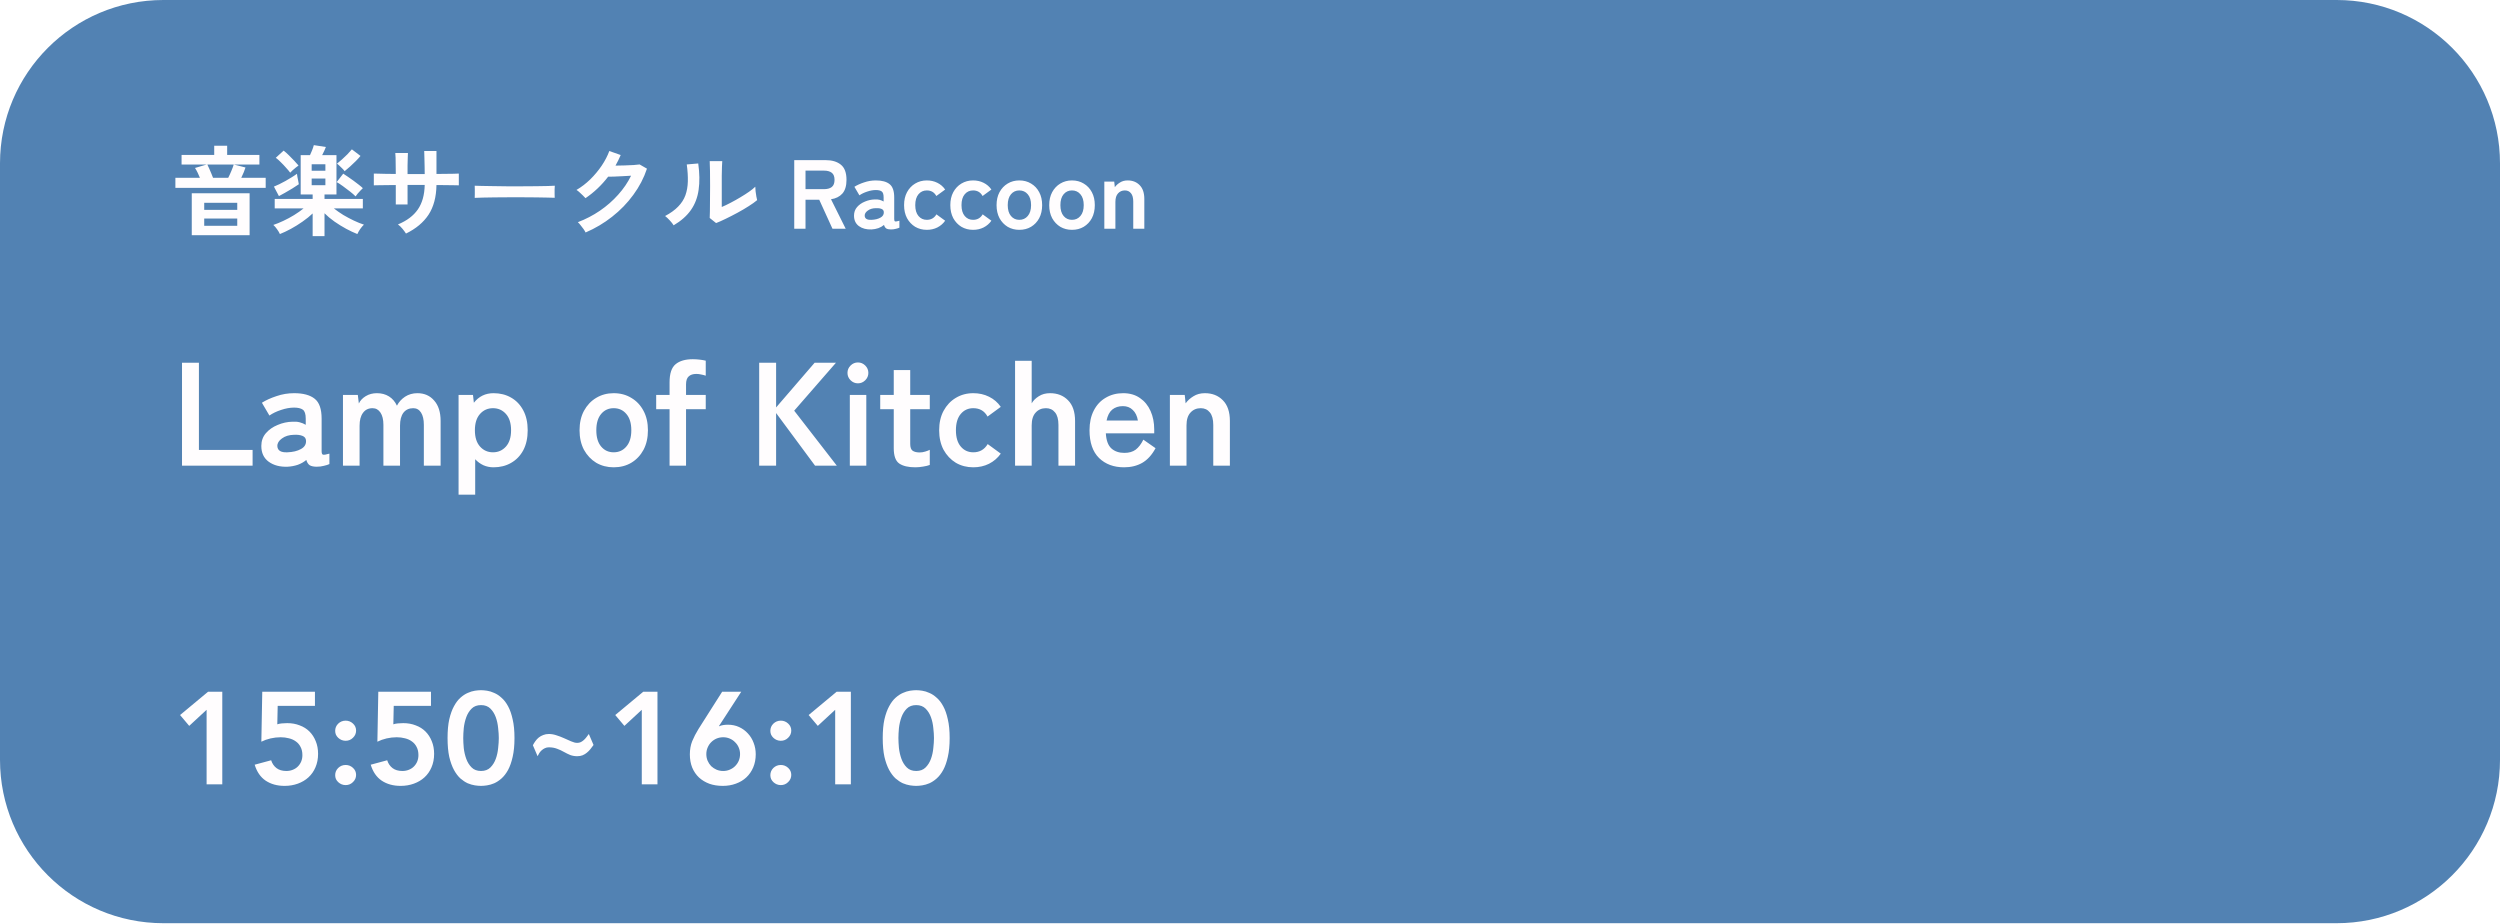
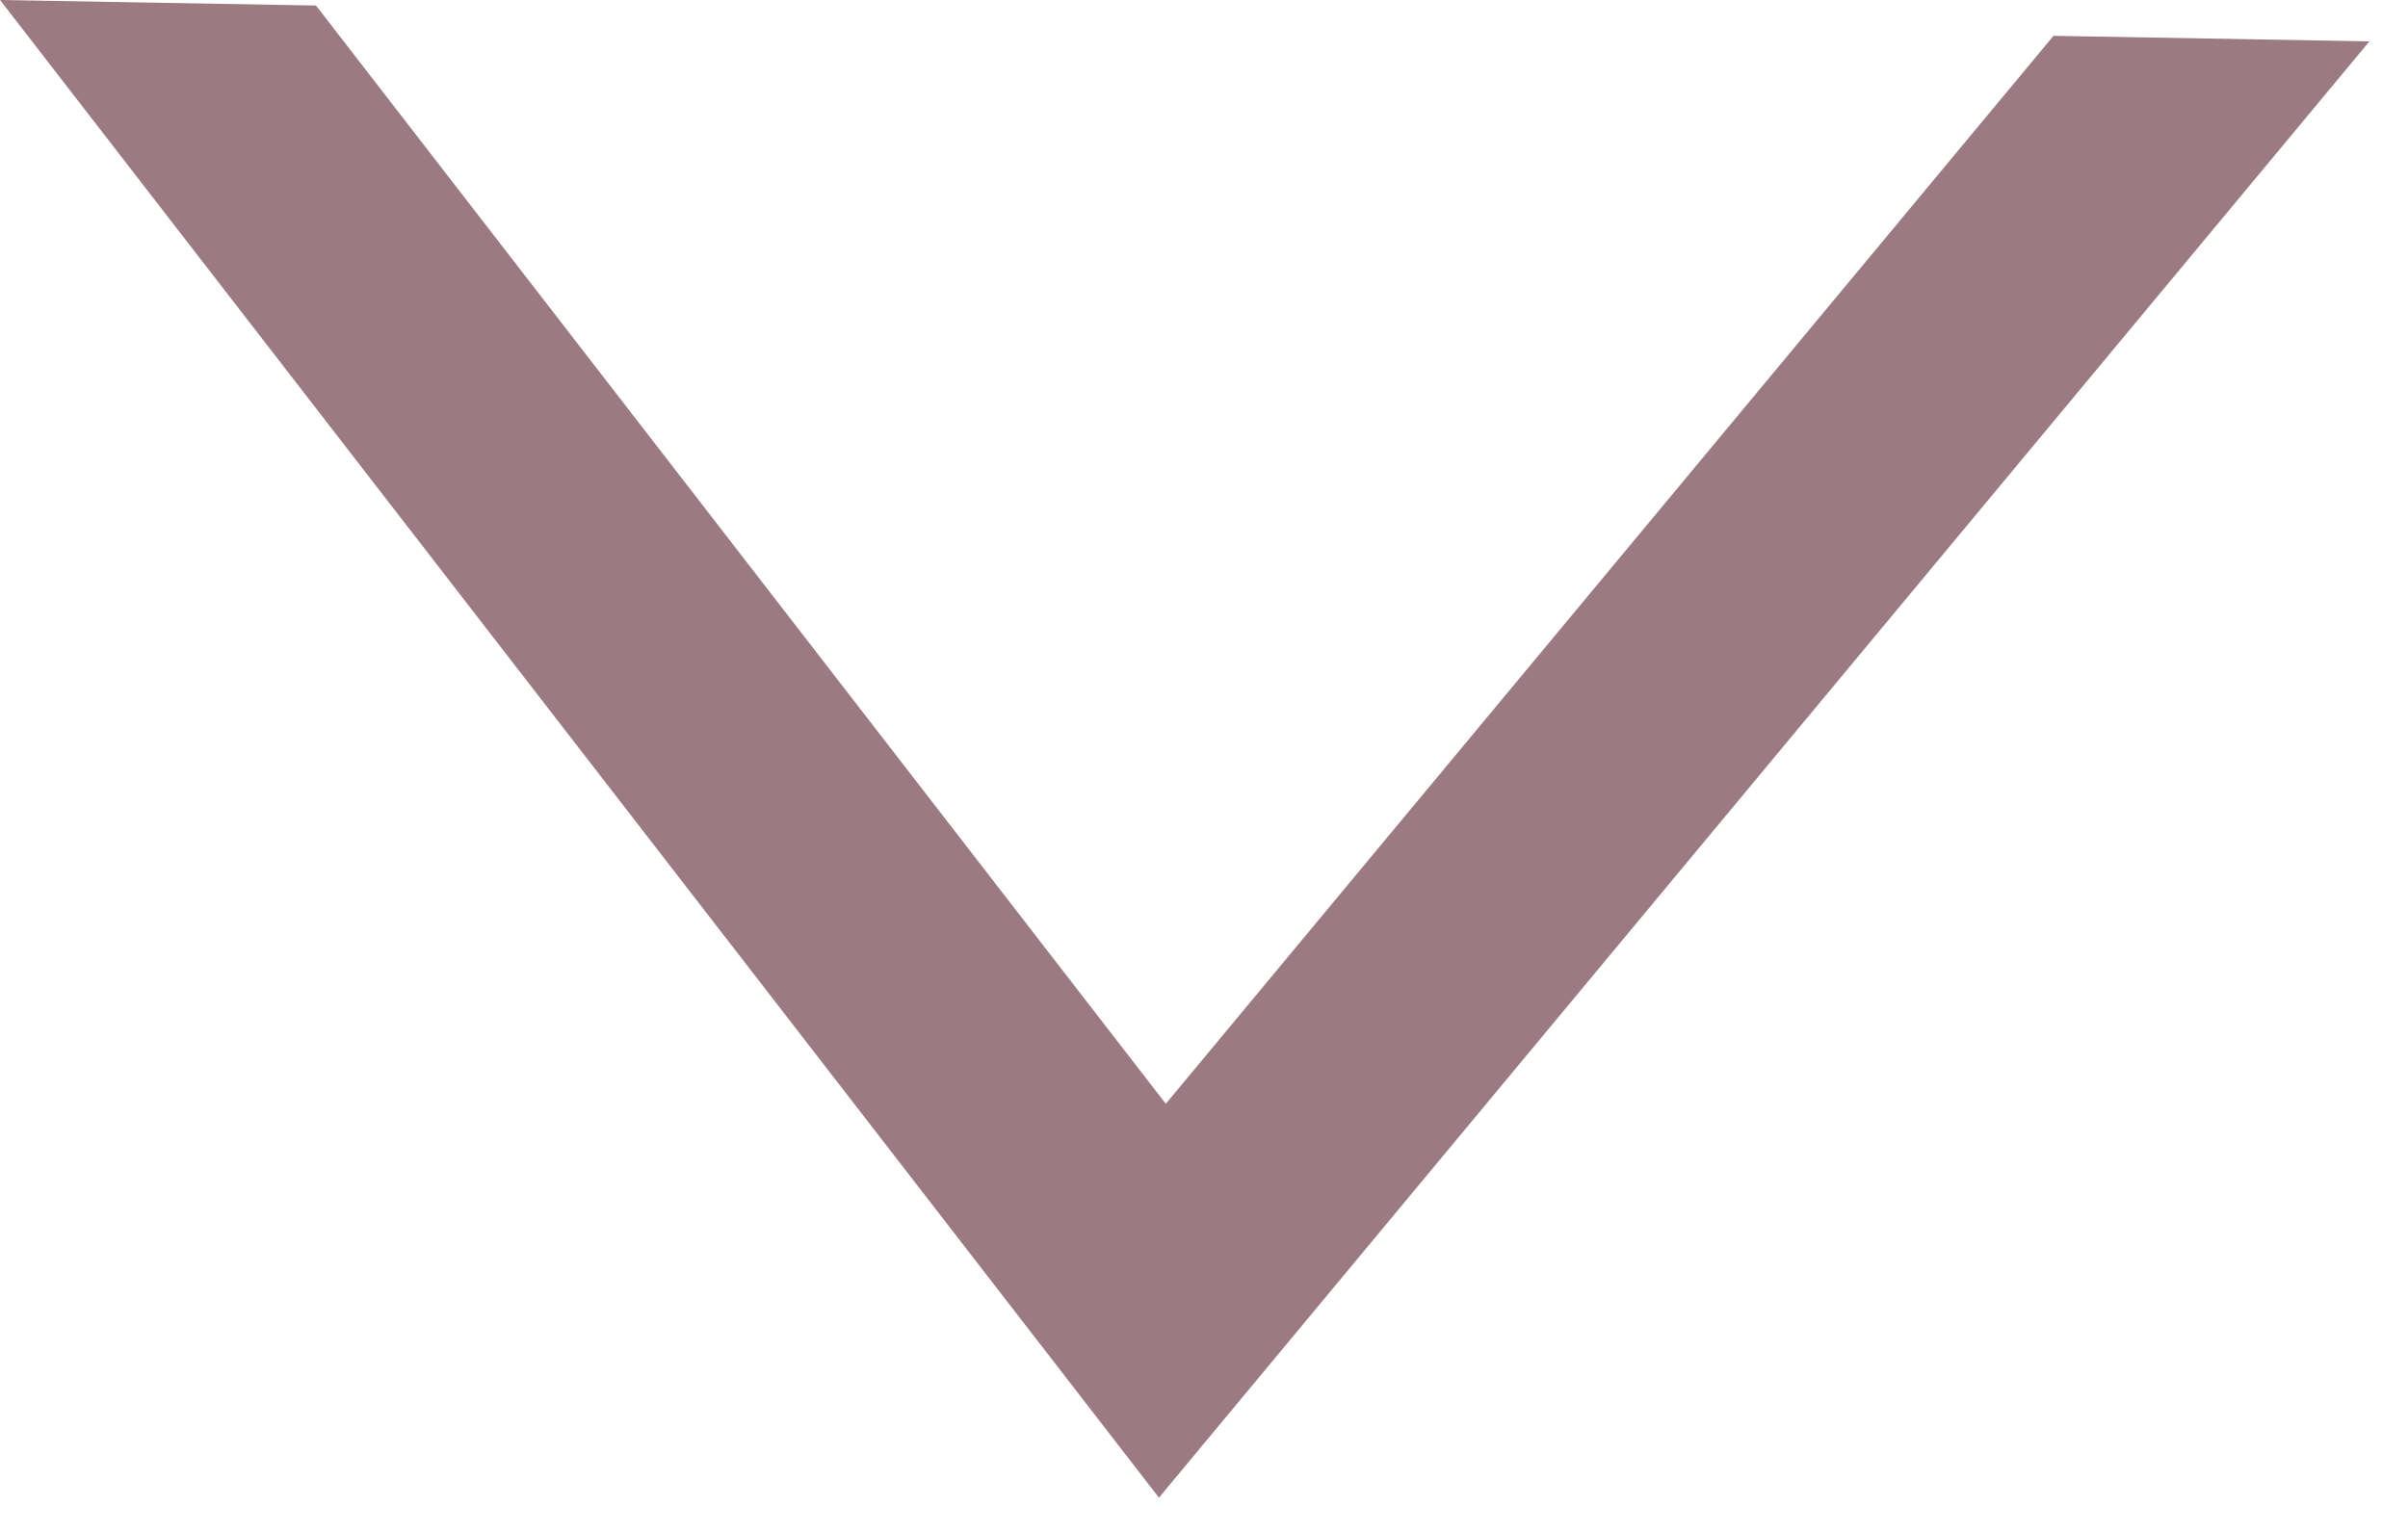
- <svg xmlns="http://www.w3.org/2000/svg" width="306" height="113" viewBox="0 0 306 113" fill="none">
-   <rect width="306" height="113" rx="20" fill="#5282B3" />
-   <path d="M23.472 28.792V23.656H30.552V28.792H23.472ZM21.468 22.996V21.76H24.468C24.388 21.56 24.296 21.352 24.192 21.136C24.088 20.92 23.98 20.728 23.868 20.56L25.284 20.14H22.224V18.964H26.22V17.836H27.804V18.964H31.752V20.14H28.632L30.048 20.5C30.008 20.644 29.94 20.832 29.844 21.064C29.748 21.296 29.644 21.528 29.532 21.76H32.52V22.996H21.468ZM26.076 21.76H27.936C28.064 21.512 28.192 21.232 28.32 20.92C28.456 20.6 28.552 20.34 28.608 20.14H25.38C25.452 20.268 25.528 20.432 25.608 20.632C25.696 20.824 25.78 21.02 25.86 21.22C25.948 21.42 26.02 21.6 26.076 21.76ZM24.996 27.64H29.04V26.752H24.996V27.64ZM24.996 25.684H29.04V24.82H24.996V25.684ZM38.268 28.9V26.128C37.916 26.464 37.504 26.796 37.032 27.124C36.568 27.452 36.092 27.748 35.604 28.012C35.116 28.276 34.668 28.488 34.26 28.648C34.18 28.464 34.064 28.268 33.912 28.06C33.768 27.852 33.616 27.676 33.456 27.532C33.824 27.412 34.228 27.248 34.668 27.04C35.116 26.832 35.556 26.596 35.988 26.332C36.428 26.06 36.82 25.784 37.164 25.504H33.624V24.352H38.268V23.8H36.804V18.988H37.944C38.016 18.852 38.096 18.668 38.184 18.436C38.28 18.204 38.356 17.98 38.412 17.764L39.888 17.992C39.864 18.072 39.804 18.216 39.708 18.424C39.612 18.624 39.52 18.812 39.432 18.988H41.184V23.8H39.72V24.352H44.412V25.504H40.86C41.204 25.776 41.588 26.044 42.012 26.308C42.444 26.564 42.88 26.796 43.32 27.004C43.76 27.212 44.168 27.376 44.544 27.496C44.392 27.64 44.24 27.82 44.088 28.036C43.936 28.26 43.82 28.464 43.74 28.648C43.332 28.488 42.88 28.276 42.384 28.012C41.896 27.748 41.416 27.452 40.944 27.124C40.48 26.796 40.072 26.456 39.72 26.104V28.9H38.268ZM43.524 24.04C43.356 23.864 43.128 23.664 42.84 23.44C42.552 23.208 42.26 22.988 41.964 22.78C41.668 22.564 41.416 22.4 41.208 22.288L42.012 21.256C42.18 21.36 42.372 21.488 42.588 21.64C42.812 21.792 43.04 21.952 43.272 22.12C43.504 22.288 43.72 22.452 43.92 22.612C44.128 22.772 44.292 22.912 44.412 23.032C44.324 23.112 44.22 23.216 44.1 23.344C43.98 23.464 43.868 23.588 43.764 23.716C43.66 23.844 43.58 23.952 43.524 24.04ZM34.14 24.004L33.528 22.84C33.712 22.768 33.928 22.672 34.176 22.552C34.432 22.424 34.692 22.288 34.956 22.144C35.228 21.992 35.484 21.84 35.724 21.688C35.972 21.536 36.18 21.396 36.348 21.268C36.364 21.372 36.384 21.508 36.408 21.676C36.44 21.836 36.472 21.996 36.504 22.156C36.536 22.316 36.56 22.448 36.576 22.552C36.36 22.704 36.096 22.876 35.784 23.068C35.48 23.252 35.18 23.428 34.884 23.596C34.588 23.764 34.34 23.9 34.14 24.004ZM42.18 20.956C42.132 20.876 42.048 20.776 41.928 20.656C41.808 20.528 41.684 20.408 41.556 20.296C41.436 20.176 41.332 20.088 41.244 20.032C41.412 19.904 41.612 19.736 41.844 19.528C42.076 19.32 42.304 19.104 42.528 18.88C42.752 18.648 42.932 18.448 43.068 18.28L44.124 19.084C43.98 19.268 43.792 19.476 43.56 19.708C43.328 19.94 43.088 20.168 42.84 20.392C42.6 20.608 42.38 20.796 42.18 20.956ZM35.52 21.136C35.392 20.96 35.224 20.76 35.016 20.536C34.816 20.304 34.604 20.08 34.38 19.864C34.164 19.64 33.956 19.456 33.756 19.312L34.716 18.436C34.908 18.58 35.12 18.768 35.352 19C35.592 19.232 35.82 19.464 36.036 19.696C36.252 19.92 36.42 20.108 36.54 20.26C36.452 20.316 36.34 20.4 36.204 20.512C36.076 20.616 35.948 20.724 35.82 20.836C35.7 20.948 35.6 21.048 35.52 21.136ZM38.148 22.672H39.828V21.856H38.148V22.672ZM38.148 20.896H39.828V20.104H38.148V20.896ZM49.692 28.588C49.588 28.42 49.444 28.224 49.26 28C49.076 27.776 48.892 27.6 48.708 27.472C49.804 27.016 50.616 26.404 51.144 25.636C51.68 24.86 51.96 23.86 51.984 22.636H49.884V25.024H48.444V22.648C48.052 22.648 47.672 22.652 47.304 22.66C46.944 22.66 46.624 22.664 46.344 22.672C46.072 22.672 45.876 22.676 45.756 22.684V21.244C45.844 21.244 46.02 21.248 46.284 21.256C46.556 21.264 46.88 21.272 47.256 21.28C47.64 21.28 48.036 21.284 48.444 21.292C48.444 20.924 48.44 20.568 48.432 20.224C48.432 19.88 48.428 19.576 48.42 19.312C48.412 19.04 48.4 18.844 48.384 18.724H49.932C49.924 18.844 49.916 19.04 49.908 19.312C49.9 19.584 49.892 19.896 49.884 20.248C49.884 20.592 49.884 20.944 49.884 21.304H51.984C51.984 21.024 51.98 20.704 51.972 20.344C51.964 19.984 51.956 19.636 51.948 19.3C51.94 18.956 51.932 18.684 51.924 18.484H53.424V21.292C53.816 21.284 54.192 21.28 54.552 21.28C54.92 21.272 55.244 21.268 55.524 21.268C55.812 21.26 56.024 21.252 56.16 21.244V22.684C56.032 22.676 55.824 22.672 55.536 22.672C55.256 22.664 54.932 22.66 54.564 22.66C54.196 22.652 53.816 22.648 53.424 22.648C53.4 24.12 53.076 25.332 52.452 26.284C51.828 27.228 50.908 27.996 49.692 28.588ZM58.104 24.22C58.112 24.108 58.116 23.956 58.116 23.764C58.116 23.572 58.116 23.38 58.116 23.188C58.116 22.996 58.112 22.844 58.104 22.732C58.256 22.74 58.524 22.748 58.908 22.756C59.3 22.764 59.764 22.772 60.3 22.78C60.844 22.788 61.424 22.796 62.04 22.804C62.656 22.804 63.272 22.804 63.888 22.804C64.504 22.804 65.084 22.8 65.628 22.792C66.18 22.784 66.656 22.776 67.056 22.768C67.456 22.76 67.74 22.748 67.908 22.732C67.9 22.836 67.892 22.984 67.884 23.176C67.884 23.368 67.884 23.564 67.884 23.764C67.892 23.956 67.896 24.104 67.896 24.208C67.696 24.2 67.4 24.192 67.008 24.184C66.624 24.176 66.172 24.168 65.652 24.16C65.14 24.152 64.592 24.148 64.008 24.148C63.432 24.148 62.848 24.148 62.256 24.148C61.664 24.148 61.1 24.152 60.564 24.16C60.028 24.168 59.544 24.176 59.112 24.184C58.688 24.192 58.352 24.204 58.104 24.22ZM71.676 28.456C71.62 28.336 71.536 28.196 71.424 28.036C71.312 27.876 71.192 27.72 71.064 27.568C70.944 27.408 70.832 27.284 70.728 27.196C71.696 26.828 72.596 26.36 73.428 25.792C74.268 25.216 75.012 24.564 75.66 23.836C76.316 23.108 76.844 22.332 77.244 21.508C76.908 21.524 76.548 21.544 76.164 21.568C75.788 21.584 75.444 21.6 75.132 21.616C74.82 21.624 74.588 21.628 74.436 21.628C74.044 22.14 73.612 22.62 73.14 23.068C72.676 23.508 72.184 23.904 71.664 24.256C71.592 24.168 71.488 24.06 71.352 23.932C71.224 23.804 71.088 23.676 70.944 23.548C70.808 23.42 70.68 23.32 70.56 23.248C71.152 22.904 71.712 22.476 72.24 21.964C72.768 21.444 73.236 20.884 73.644 20.284C74.052 19.676 74.364 19.076 74.58 18.484L75.972 18.976C75.876 19.2 75.776 19.42 75.672 19.636C75.568 19.852 75.456 20.064 75.336 20.272C75.68 20.264 76.052 20.256 76.452 20.248C76.86 20.232 77.232 20.216 77.568 20.2C77.904 20.176 78.144 20.152 78.288 20.128L79.188 20.644C78.812 21.78 78.256 22.848 77.52 23.848C76.792 24.848 75.928 25.74 74.928 26.524C73.936 27.308 72.852 27.952 71.676 28.456ZM87.648 27.304L86.868 26.68C86.884 26.552 86.892 26.288 86.892 25.888C86.9 25.488 86.904 25.012 86.904 24.46C86.912 23.908 86.916 23.348 86.916 22.78C86.916 22.076 86.912 21.464 86.904 20.944C86.896 20.424 86.884 20.016 86.868 19.72H88.404C88.388 19.864 88.376 20.096 88.368 20.416C88.36 20.728 88.352 21.088 88.344 21.496C88.344 21.904 88.344 22.312 88.344 22.72V25.336C88.688 25.192 89.056 25.016 89.448 24.808C89.848 24.6 90.24 24.38 90.624 24.148C91.016 23.916 91.372 23.688 91.692 23.464C92.012 23.24 92.264 23.036 92.448 22.852C92.448 23.004 92.46 23.192 92.484 23.416C92.516 23.64 92.548 23.856 92.58 24.064C92.62 24.264 92.652 24.408 92.676 24.496C92.412 24.72 92.064 24.968 91.632 25.24C91.208 25.512 90.752 25.78 90.264 26.044C89.776 26.308 89.3 26.552 88.836 26.776C88.38 27 87.984 27.176 87.648 27.304ZM82.452 27.58C82.348 27.404 82.192 27.204 81.984 26.98C81.776 26.756 81.584 26.576 81.408 26.44C82.072 26.088 82.604 25.704 83.004 25.288C83.412 24.872 83.708 24.412 83.892 23.908C84.076 23.396 84.176 22.828 84.192 22.204C84.208 21.58 84.164 20.888 84.06 20.128L85.464 20.008C85.632 21.208 85.648 22.28 85.512 23.224C85.384 24.16 85.072 24.984 84.576 25.696C84.08 26.408 83.372 27.036 82.452 27.58ZM97.215 28V19.6H101.055C101.839 19.6 102.459 19.784 102.915 20.152C103.379 20.52 103.611 21.14 103.611 22.012C103.611 22.748 103.443 23.308 103.107 23.692C102.771 24.068 102.307 24.3 101.715 24.388L103.515 28H101.895L100.275 24.448H98.595V28H97.215ZM98.595 23.152H100.863C101.271 23.152 101.587 23.064 101.811 22.888C102.035 22.712 102.147 22.42 102.147 22.012C102.147 21.612 102.035 21.324 101.811 21.148C101.587 20.972 101.271 20.884 100.863 20.884H98.595V23.152ZM106.679 28.084C106.055 28.108 105.539 27.972 105.131 27.676C104.731 27.38 104.531 26.952 104.531 26.392C104.531 25.984 104.655 25.636 104.903 25.348C105.151 25.06 105.471 24.836 105.863 24.676C106.255 24.508 106.659 24.42 107.075 24.412C107.283 24.396 107.479 24.412 107.663 24.46C107.847 24.508 108.011 24.576 108.155 24.664V24.16C108.155 23.784 108.075 23.54 107.915 23.428C107.755 23.316 107.519 23.26 107.207 23.26C106.871 23.26 106.515 23.324 106.139 23.452C105.771 23.572 105.455 23.724 105.191 23.908L104.579 22.864C104.907 22.656 105.303 22.476 105.767 22.324C106.231 22.164 106.711 22.084 107.207 22.084C107.951 22.084 108.511 22.236 108.887 22.54C109.263 22.836 109.451 23.376 109.451 24.16V26.812C109.451 26.98 109.487 27.076 109.559 27.1C109.639 27.124 109.815 27.096 110.087 27.016V27.868C109.967 27.924 109.815 27.972 109.631 28.012C109.455 28.06 109.263 28.084 109.055 28.084C108.807 28.084 108.615 28.044 108.479 27.964C108.351 27.876 108.259 27.732 108.203 27.532C108.003 27.7 107.771 27.832 107.507 27.928C107.243 28.016 106.967 28.068 106.679 28.084ZM106.655 26.908C107.103 26.892 107.471 26.804 107.759 26.644C108.055 26.484 108.195 26.256 108.179 25.96C108.171 25.768 108.071 25.636 107.879 25.564C107.695 25.492 107.463 25.464 107.183 25.48C106.791 25.488 106.467 25.588 106.211 25.78C105.955 25.964 105.831 26.172 105.839 26.404C105.855 26.764 106.127 26.932 106.655 26.908ZM113.443 28.132C112.915 28.132 112.439 28.008 112.015 27.76C111.599 27.504 111.267 27.152 111.019 26.704C110.779 26.248 110.659 25.716 110.659 25.108C110.659 24.5 110.779 23.972 111.019 23.524C111.267 23.068 111.599 22.716 112.015 22.468C112.439 22.212 112.915 22.084 113.443 22.084C113.915 22.084 114.343 22.18 114.727 22.372C115.119 22.564 115.439 22.84 115.687 23.2L114.607 23.992C114.359 23.536 113.971 23.308 113.443 23.308C113.027 23.308 112.687 23.464 112.423 23.776C112.159 24.088 112.027 24.532 112.027 25.108C112.027 25.684 112.159 26.128 112.423 26.44C112.687 26.752 113.027 26.908 113.443 26.908C113.963 26.908 114.355 26.684 114.619 26.236L115.687 27.016C115.439 27.368 115.119 27.644 114.727 27.844C114.343 28.036 113.915 28.132 113.443 28.132ZM119.103 28.132C118.575 28.132 118.099 28.008 117.675 27.76C117.259 27.504 116.927 27.152 116.679 26.704C116.439 26.248 116.319 25.716 116.319 25.108C116.319 24.5 116.439 23.972 116.679 23.524C116.927 23.068 117.259 22.716 117.675 22.468C118.099 22.212 118.575 22.084 119.103 22.084C119.575 22.084 120.003 22.18 120.387 22.372C120.779 22.564 121.099 22.84 121.347 23.2L120.267 23.992C120.019 23.536 119.631 23.308 119.103 23.308C118.687 23.308 118.347 23.464 118.083 23.776C117.819 24.088 117.687 24.532 117.687 25.108C117.687 25.684 117.819 26.128 118.083 26.44C118.347 26.752 118.687 26.908 119.103 26.908C119.623 26.908 120.015 26.684 120.279 26.236L121.347 27.016C121.099 27.368 120.779 27.644 120.387 27.844C120.003 28.036 119.575 28.132 119.103 28.132ZM124.763 28.132C124.235 28.132 123.759 28.008 123.335 27.76C122.919 27.504 122.587 27.152 122.339 26.704C122.099 26.248 121.979 25.716 121.979 25.108C121.979 24.5 122.099 23.972 122.339 23.524C122.587 23.068 122.919 22.716 123.335 22.468C123.759 22.212 124.235 22.084 124.763 22.084C125.307 22.084 125.787 22.212 126.203 22.468C126.627 22.716 126.959 23.068 127.199 23.524C127.439 23.972 127.559 24.5 127.559 25.108C127.559 25.716 127.439 26.248 127.199 26.704C126.959 27.152 126.627 27.504 126.203 27.76C125.787 28.008 125.307 28.132 124.763 28.132ZM124.763 26.908C125.187 26.908 125.531 26.752 125.795 26.44C126.067 26.128 126.203 25.684 126.203 25.108C126.203 24.532 126.067 24.088 125.795 23.776C125.531 23.464 125.187 23.308 124.763 23.308C124.347 23.308 124.007 23.464 123.743 23.776C123.479 24.088 123.347 24.532 123.347 25.108C123.347 25.684 123.479 26.128 123.743 26.44C124.007 26.752 124.347 26.908 124.763 26.908ZM131.208 28.132C130.68 28.132 130.204 28.008 129.78 27.76C129.364 27.504 129.032 27.152 128.784 26.704C128.544 26.248 128.424 25.716 128.424 25.108C128.424 24.5 128.544 23.972 128.784 23.524C129.032 23.068 129.364 22.716 129.78 22.468C130.204 22.212 130.68 22.084 131.208 22.084C131.752 22.084 132.232 22.212 132.648 22.468C133.072 22.716 133.404 23.068 133.644 23.524C133.884 23.972 134.004 24.5 134.004 25.108C134.004 25.716 133.884 26.248 133.644 26.704C133.404 27.152 133.072 27.504 132.648 27.76C132.232 28.008 131.752 28.132 131.208 28.132ZM131.208 26.908C131.632 26.908 131.976 26.752 132.24 26.44C132.512 26.128 132.648 25.684 132.648 25.108C132.648 24.532 132.512 24.088 132.24 23.776C131.976 23.464 131.632 23.308 131.208 23.308C130.792 23.308 130.452 23.464 130.188 23.776C129.924 24.088 129.792 24.532 129.792 25.108C129.792 25.684 129.924 26.128 130.188 26.44C130.452 26.752 130.792 26.908 131.208 26.908ZM135.17 28V22.228H136.382L136.453 22.912C136.614 22.688 136.826 22.496 137.09 22.336C137.354 22.168 137.665 22.084 138.025 22.084C138.626 22.084 139.114 22.276 139.49 22.66C139.873 23.044 140.065 23.608 140.065 24.352V28H138.71V24.676C138.71 24.22 138.618 23.88 138.434 23.656C138.249 23.424 138.002 23.308 137.689 23.308C137.345 23.308 137.065 23.428 136.85 23.668C136.633 23.9 136.525 24.248 136.525 24.712V28H135.17Z" fill="#FFFDFE" />
-   <path d="M22.278 57V44.4H24.348V55.074H30.918V57H22.278ZM35.208 57.126C34.272 57.162 33.498 56.958 32.886 56.514C32.286 56.07 31.986 55.428 31.986 54.588C31.986 53.976 32.172 53.454 32.544 53.022C32.916 52.59 33.396 52.254 33.984 52.014C34.572 51.762 35.178 51.63 35.802 51.618C36.114 51.594 36.408 51.618 36.684 51.69C36.96 51.762 37.206 51.864 37.422 51.996V51.24C37.422 50.676 37.302 50.31 37.062 50.142C36.822 49.974 36.468 49.89 36 49.89C35.496 49.89 34.962 49.986 34.398 50.178C33.846 50.358 33.372 50.586 32.976 50.862L32.058 49.296C32.55 48.984 33.144 48.714 33.84 48.486C34.536 48.246 35.256 48.126 36 48.126C37.116 48.126 37.956 48.354 38.52 48.81C39.084 49.254 39.366 50.064 39.366 51.24V55.218C39.366 55.47 39.42 55.614 39.528 55.65C39.648 55.686 39.912 55.644 40.32 55.524V56.802C40.14 56.886 39.912 56.958 39.636 57.018C39.372 57.09 39.084 57.126 38.772 57.126C38.4 57.126 38.112 57.066 37.908 56.946C37.716 56.814 37.578 56.598 37.494 56.298C37.194 56.55 36.846 56.748 36.45 56.892C36.054 57.024 35.64 57.102 35.208 57.126ZM35.172 55.362C35.844 55.338 36.396 55.206 36.828 54.966C37.272 54.726 37.482 54.384 37.458 53.94C37.446 53.652 37.296 53.454 37.008 53.346C36.732 53.238 36.384 53.196 35.964 53.22C35.376 53.232 34.89 53.382 34.506 53.67C34.122 53.946 33.936 54.258 33.948 54.606C33.972 55.146 34.38 55.398 35.172 55.362ZM41.979 57V48.342H43.797L43.923 49.386C44.091 49.026 44.373 48.726 44.769 48.486C45.165 48.246 45.621 48.126 46.137 48.126C46.701 48.126 47.193 48.258 47.613 48.522C48.033 48.786 48.357 49.164 48.585 49.656C48.813 49.212 49.143 48.846 49.575 48.558C50.019 48.27 50.523 48.126 51.087 48.126C51.939 48.126 52.623 48.426 53.139 49.026C53.667 49.614 53.931 50.448 53.931 51.528V57H51.879V51.996C51.879 51.36 51.765 50.862 51.537 50.502C51.309 50.142 50.991 49.962 50.583 49.962C50.067 49.962 49.665 50.148 49.377 50.52C49.101 50.892 48.963 51.42 48.963 52.104V57H46.929V51.996C46.929 51.36 46.809 50.862 46.569 50.502C46.329 50.142 46.005 49.962 45.597 49.962C45.093 49.962 44.703 50.154 44.427 50.538C44.151 50.91 44.013 51.432 44.013 52.104V57H41.979ZM56.129 60.546V48.342H57.893L58.001 49.296C58.613 48.516 59.417 48.126 60.413 48.126C61.217 48.126 61.931 48.306 62.555 48.666C63.191 49.026 63.689 49.548 64.049 50.232C64.409 50.904 64.589 51.714 64.589 52.662C64.589 53.61 64.409 54.426 64.049 55.11C63.689 55.782 63.191 56.298 62.555 56.658C61.931 57.018 61.217 57.198 60.413 57.198C59.969 57.198 59.555 57.114 59.171 56.946C58.787 56.766 58.451 56.52 58.163 56.208V60.546H56.129ZM60.341 55.362C60.977 55.362 61.505 55.128 61.925 54.66C62.345 54.192 62.555 53.526 62.555 52.662C62.555 51.798 62.345 51.132 61.925 50.664C61.505 50.196 60.977 49.962 60.341 49.962C59.705 49.962 59.177 50.196 58.757 50.664C58.337 51.132 58.127 51.798 58.127 52.662C58.127 53.526 58.337 54.192 58.757 54.66C59.177 55.128 59.705 55.362 60.341 55.362ZM75.113 57.198C74.321 57.198 73.607 57.012 72.971 56.64C72.347 56.256 71.849 55.728 71.477 55.056C71.117 54.372 70.937 53.574 70.937 52.662C70.937 51.75 71.117 50.958 71.477 50.286C71.849 49.602 72.347 49.074 72.971 48.702C73.607 48.318 74.321 48.126 75.113 48.126C75.929 48.126 76.649 48.318 77.273 48.702C77.909 49.074 78.407 49.602 78.767 50.286C79.127 50.958 79.307 51.75 79.307 52.662C79.307 53.574 79.127 54.372 78.767 55.056C78.407 55.728 77.909 56.256 77.273 56.64C76.649 57.012 75.929 57.198 75.113 57.198ZM75.113 55.362C75.749 55.362 76.265 55.128 76.661 54.66C77.069 54.192 77.273 53.526 77.273 52.662C77.273 51.798 77.069 51.132 76.661 50.664C76.265 50.196 75.749 49.962 75.113 49.962C74.489 49.962 73.979 50.196 73.583 50.664C73.187 51.132 72.989 51.798 72.989 52.662C72.989 53.526 73.187 54.192 73.583 54.66C73.979 55.128 74.489 55.362 75.113 55.362ZM81.955 57V50.088H80.317V48.342H81.955V46.794C81.955 45.726 82.201 44.988 82.693 44.58C83.185 44.172 83.887 43.968 84.799 43.968C85.087 43.968 85.375 43.986 85.663 44.022C85.963 44.058 86.203 44.1 86.383 44.148V45.984C86.215 45.924 86.029 45.876 85.825 45.84C85.633 45.792 85.435 45.768 85.231 45.768C84.823 45.768 84.511 45.87 84.295 46.074C84.079 46.266 83.971 46.59 83.971 47.046V48.342H86.383V50.088H83.971V57H81.955ZM92.924 57V44.4H94.995V49.872L99.71 44.4H102.32L97.209 50.268L102.428 57H99.764L94.995 50.556V57H92.924ZM104.019 57V48.342H106.035V57H104.019ZM105.009 46.92C104.661 46.92 104.361 46.794 104.109 46.542C103.857 46.29 103.731 45.99 103.731 45.642C103.731 45.294 103.857 44.994 104.109 44.742C104.361 44.49 104.661 44.364 105.009 44.364C105.357 44.364 105.657 44.49 105.909 44.742C106.161 44.994 106.287 45.294 106.287 45.642C106.287 45.99 106.161 46.29 105.909 46.542C105.657 46.794 105.357 46.92 105.009 46.92ZM112.023 57.198C111.171 57.198 110.517 57.042 110.061 56.73C109.617 56.418 109.395 55.794 109.395 54.858V50.088H107.739V48.342H109.395V45.3H111.411V48.342H113.805V50.088H111.411V54.336C111.411 54.744 111.507 55.02 111.699 55.164C111.903 55.308 112.191 55.38 112.563 55.38C112.791 55.38 113.019 55.344 113.247 55.272C113.487 55.2 113.673 55.128 113.805 55.056V56.91C113.589 56.994 113.319 57.06 112.995 57.108C112.671 57.168 112.347 57.198 112.023 57.198ZM119.129 57.198C118.337 57.198 117.623 57.012 116.987 56.64C116.363 56.256 115.865 55.728 115.493 55.056C115.133 54.372 114.953 53.574 114.953 52.662C114.953 51.75 115.133 50.958 115.493 50.286C115.865 49.602 116.363 49.074 116.987 48.702C117.623 48.318 118.337 48.126 119.129 48.126C119.837 48.126 120.479 48.27 121.055 48.558C121.643 48.846 122.123 49.26 122.495 49.8L120.875 50.988C120.503 50.304 119.921 49.962 119.129 49.962C118.505 49.962 117.995 50.196 117.599 50.664C117.203 51.132 117.005 51.798 117.005 52.662C117.005 53.526 117.203 54.192 117.599 54.66C117.995 55.128 118.505 55.362 119.129 55.362C119.909 55.362 120.497 55.026 120.893 54.354L122.495 55.524C122.123 56.052 121.643 56.466 121.055 56.766C120.479 57.054 119.837 57.198 119.129 57.198ZM124.244 57V44.166H126.278V49.368C126.47 49.032 126.758 48.744 127.142 48.504C127.526 48.252 127.988 48.126 128.528 48.126C129.428 48.126 130.16 48.414 130.724 48.99C131.3 49.566 131.588 50.412 131.588 51.528V57H129.554V52.014C129.554 51.33 129.416 50.82 129.14 50.484C128.864 50.136 128.492 49.962 128.024 49.962C127.508 49.962 127.088 50.142 126.764 50.502C126.44 50.85 126.278 51.372 126.278 52.068V57H124.244ZM137.587 57.198C136.327 57.198 135.307 56.82 134.527 56.064C133.747 55.296 133.357 54.162 133.357 52.662C133.357 51.726 133.531 50.922 133.879 50.25C134.227 49.566 134.713 49.044 135.337 48.684C135.961 48.312 136.675 48.126 137.479 48.126C138.283 48.126 138.967 48.324 139.531 48.72C140.095 49.104 140.527 49.632 140.827 50.304C141.127 50.976 141.277 51.732 141.277 52.572V53.04H135.355C135.403 53.904 135.631 54.522 136.039 54.894C136.447 55.254 136.975 55.434 137.623 55.434C138.187 55.434 138.649 55.302 139.009 55.038C139.369 54.762 139.681 54.354 139.945 53.814L141.439 54.858C140.995 55.686 140.449 56.286 139.801 56.658C139.165 57.018 138.427 57.198 137.587 57.198ZM135.445 51.474H139.279C139.183 50.91 138.973 50.478 138.649 50.178C138.337 49.866 137.935 49.71 137.443 49.71C136.915 49.71 136.477 49.854 136.129 50.142C135.793 50.43 135.565 50.874 135.445 51.474ZM143.194 57V48.342H145.012L145.12 49.368C145.36 49.032 145.678 48.744 146.074 48.504C146.47 48.252 146.938 48.126 147.478 48.126C148.378 48.126 149.11 48.414 149.674 48.99C150.25 49.566 150.538 50.412 150.538 51.528V57H148.504V52.014C148.504 51.33 148.366 50.82 148.09 50.484C147.814 50.136 147.442 49.962 146.974 49.962C146.458 49.962 146.038 50.142 145.714 50.502C145.39 50.85 145.228 51.372 145.228 52.068V57H143.194Z" fill="#FFFDFE" />
-   <path d="M25.288 86.88L23.16 88.848L22.04 87.52L25.464 84.672H27.208V96H25.288V86.88ZM38.549 86.4H33.989L33.941 88.656C34.09 88.603 34.277 88.565 34.501 88.544C34.735 88.523 34.954 88.512 35.157 88.512C35.711 88.512 36.218 88.603 36.677 88.784C37.146 88.955 37.546 89.205 37.877 89.536C38.207 89.867 38.463 90.261 38.645 90.72C38.837 91.179 38.933 91.696 38.933 92.272C38.933 92.88 38.826 93.429 38.613 93.92C38.41 94.4 38.122 94.811 37.749 95.152C37.386 95.483 36.954 95.739 36.453 95.92C35.951 96.101 35.413 96.192 34.837 96.192C33.93 96.192 33.157 95.979 32.517 95.552C31.887 95.125 31.439 94.475 31.173 93.6L33.189 93.056C33.317 93.461 33.535 93.781 33.845 94.016C34.154 94.251 34.554 94.368 35.045 94.368C35.333 94.368 35.594 94.32 35.829 94.224C36.074 94.128 36.282 93.995 36.453 93.824C36.634 93.643 36.773 93.435 36.869 93.2C36.965 92.965 37.013 92.709 37.013 92.432C37.013 92.037 36.938 91.701 36.789 91.424C36.65 91.147 36.458 90.923 36.213 90.752C35.967 90.571 35.685 90.443 35.365 90.368C35.045 90.283 34.709 90.24 34.357 90.24C33.941 90.24 33.525 90.288 33.109 90.384C32.703 90.48 32.33 90.613 31.989 90.784L32.101 84.672H38.549V86.4ZM41.026 94.88C41.026 94.539 41.148 94.245 41.394 94C41.65 93.755 41.953 93.632 42.306 93.632C42.647 93.632 42.946 93.749 43.202 93.984C43.458 94.219 43.586 94.507 43.586 94.848C43.586 95.189 43.458 95.483 43.202 95.728C42.956 95.973 42.657 96.096 42.306 96.096C42.135 96.096 41.969 96.064 41.809 96C41.66 95.936 41.527 95.851 41.41 95.744C41.292 95.637 41.196 95.509 41.121 95.36C41.057 95.211 41.026 95.051 41.026 94.88ZM41.026 89.456C41.026 89.115 41.148 88.821 41.394 88.576C41.65 88.331 41.953 88.208 42.306 88.208C42.647 88.208 42.946 88.325 43.202 88.56C43.458 88.795 43.586 89.083 43.586 89.424C43.586 89.765 43.458 90.059 43.202 90.304C42.956 90.549 42.657 90.672 42.306 90.672C42.135 90.672 41.969 90.64 41.809 90.576C41.66 90.512 41.527 90.427 41.41 90.32C41.292 90.213 41.196 90.085 41.121 89.936C41.057 89.787 41.026 89.627 41.026 89.456ZM52.752 86.4H48.192L48.144 88.656C48.293 88.603 48.48 88.565 48.704 88.544C48.938 88.523 49.157 88.512 49.36 88.512C49.914 88.512 50.421 88.603 50.88 88.784C51.349 88.955 51.749 89.205 52.08 89.536C52.41 89.867 52.666 90.261 52.848 90.72C53.04 91.179 53.136 91.696 53.136 92.272C53.136 92.88 53.029 93.429 52.816 93.92C52.613 94.4 52.325 94.811 51.952 95.152C51.589 95.483 51.157 95.739 50.656 95.92C50.154 96.101 49.616 96.192 49.04 96.192C48.133 96.192 47.36 95.979 46.72 95.552C46.09 95.125 45.642 94.475 45.376 93.6L47.392 93.056C47.52 93.461 47.739 93.781 48.048 94.016C48.357 94.251 48.757 94.368 49.248 94.368C49.536 94.368 49.797 94.32 50.032 94.224C50.277 94.128 50.485 93.995 50.656 93.824C50.837 93.643 50.976 93.435 51.072 93.2C51.168 92.965 51.216 92.709 51.216 92.432C51.216 92.037 51.141 91.701 50.992 91.424C50.853 91.147 50.661 90.923 50.416 90.752C50.17 90.571 49.888 90.443 49.568 90.368C49.248 90.283 48.912 90.24 48.56 90.24C48.144 90.24 47.728 90.288 47.312 90.384C46.907 90.48 46.533 90.613 46.192 90.784L46.304 84.672H52.752V86.4ZM54.781 90.336C54.781 89.44 54.85 88.677 54.989 88.048C55.138 87.408 55.33 86.875 55.565 86.448C55.799 86.011 56.061 85.664 56.349 85.408C56.647 85.141 56.946 84.944 57.245 84.816C57.554 84.677 57.847 84.587 58.125 84.544C58.413 84.501 58.663 84.48 58.877 84.48C59.09 84.48 59.335 84.501 59.613 84.544C59.901 84.587 60.194 84.677 60.493 84.816C60.802 84.944 61.101 85.141 61.389 85.408C61.687 85.664 61.954 86.011 62.189 86.448C62.423 86.875 62.61 87.408 62.749 88.048C62.898 88.677 62.973 89.44 62.973 90.336C62.973 91.232 62.898 92 62.749 92.64C62.61 93.269 62.423 93.803 62.189 94.24C61.954 94.667 61.687 95.013 61.389 95.28C61.101 95.536 60.802 95.733 60.493 95.872C60.194 96 59.901 96.085 59.613 96.128C59.335 96.171 59.09 96.192 58.877 96.192C58.663 96.192 58.413 96.171 58.125 96.128C57.847 96.085 57.554 96 57.245 95.872C56.946 95.733 56.647 95.536 56.349 95.28C56.061 95.013 55.799 94.667 55.565 94.24C55.33 93.803 55.138 93.269 54.989 92.64C54.85 92 54.781 91.232 54.781 90.336ZM56.701 90.336C56.701 90.688 56.722 91.099 56.765 91.568C56.818 92.027 56.919 92.464 57.069 92.88C57.218 93.296 57.437 93.648 57.725 93.936C58.013 94.224 58.397 94.368 58.877 94.368C59.357 94.368 59.741 94.224 60.029 93.936C60.317 93.648 60.535 93.296 60.685 92.88C60.834 92.464 60.93 92.027 60.973 91.568C61.026 91.099 61.053 90.688 61.053 90.336C61.053 89.984 61.026 89.579 60.973 89.12C60.93 88.651 60.834 88.208 60.685 87.792C60.535 87.376 60.317 87.024 60.029 86.736C59.741 86.448 59.357 86.304 58.877 86.304C58.397 86.304 58.013 86.448 57.725 86.736C57.437 87.024 57.218 87.376 57.069 87.792C56.919 88.208 56.818 88.651 56.765 89.12C56.722 89.579 56.701 89.984 56.701 90.336ZM72.649 91.184C72.532 91.355 72.404 91.525 72.265 91.696C72.137 91.856 71.993 92 71.833 92.128C71.684 92.256 71.508 92.363 71.305 92.448C71.113 92.523 70.895 92.56 70.649 92.56C70.351 92.56 70.068 92.512 69.801 92.416C69.545 92.309 69.284 92.181 69.017 92.032C68.761 91.883 68.484 91.755 68.185 91.648C67.887 91.531 67.551 91.472 67.177 91.472C66.996 91.472 66.831 91.509 66.681 91.584C66.543 91.648 66.415 91.733 66.297 91.84C66.191 91.936 66.095 92.048 66.009 92.176C65.935 92.304 65.865 92.432 65.801 92.56L65.225 91.216C65.311 91.045 65.412 90.88 65.529 90.72C65.647 90.549 65.785 90.4 65.945 90.272C66.105 90.144 66.287 90.043 66.489 89.968C66.692 89.883 66.921 89.84 67.177 89.84C67.487 89.84 67.796 89.893 68.105 90C68.415 90.096 68.724 90.213 69.033 90.352C69.332 90.48 69.62 90.608 69.897 90.736C70.185 90.864 70.436 90.928 70.649 90.928C70.809 90.928 70.959 90.896 71.097 90.832C71.236 90.757 71.359 90.672 71.465 90.576C71.583 90.469 71.689 90.352 71.785 90.224C71.881 90.096 71.977 89.968 72.073 89.84L72.649 91.184ZM78.554 86.88L76.426 88.848L75.306 87.52L78.73 84.672H80.474V96H78.554V86.88ZM90.726 84.672L88.006 88.864L88.038 88.896C88.156 88.832 88.31 88.784 88.502 88.752C88.705 88.72 88.902 88.704 89.094 88.704C89.596 88.704 90.054 88.8 90.47 88.992C90.886 89.184 91.244 89.445 91.542 89.776C91.852 90.107 92.086 90.491 92.246 90.928C92.417 91.365 92.502 91.829 92.502 92.32C92.502 92.907 92.401 93.44 92.198 93.92C91.996 94.4 91.713 94.811 91.35 95.152C90.998 95.483 90.572 95.739 90.07 95.92C89.58 96.101 89.046 96.192 88.47 96.192C87.873 96.192 87.329 96.107 86.838 95.936C86.348 95.755 85.921 95.499 85.558 95.168C85.206 94.837 84.929 94.432 84.726 93.952C84.534 93.472 84.438 92.933 84.438 92.336C84.438 91.739 84.534 91.2 84.726 90.72C84.929 90.229 85.185 89.733 85.494 89.232L88.39 84.672H90.726ZM86.454 92.304C86.454 92.592 86.508 92.864 86.614 93.12C86.721 93.365 86.865 93.584 87.046 93.776C87.238 93.957 87.457 94.101 87.702 94.208C87.958 94.315 88.23 94.368 88.518 94.368C88.806 94.368 89.073 94.315 89.318 94.208C89.574 94.101 89.793 93.957 89.974 93.776C90.166 93.584 90.316 93.365 90.422 93.12C90.529 92.864 90.582 92.592 90.582 92.304C90.582 92.016 90.529 91.749 90.422 91.504C90.316 91.248 90.166 91.029 89.974 90.848C89.793 90.656 89.574 90.507 89.318 90.4C89.073 90.293 88.806 90.24 88.518 90.24C88.23 90.24 87.958 90.293 87.702 90.4C87.457 90.507 87.238 90.656 87.046 90.848C86.865 91.029 86.721 91.248 86.614 91.504C86.508 91.749 86.454 92.016 86.454 92.304ZM94.291 94.88C94.291 94.539 94.414 94.245 94.659 94C94.915 93.755 95.219 93.632 95.571 93.632C95.912 93.632 96.211 93.749 96.467 93.984C96.723 94.219 96.851 94.507 96.851 94.848C96.851 95.189 96.723 95.483 96.467 95.728C96.222 95.973 95.923 96.096 95.571 96.096C95.4 96.096 95.235 96.064 95.075 96C94.926 95.936 94.793 95.851 94.675 95.744C94.558 95.637 94.462 95.509 94.387 95.36C94.323 95.211 94.291 95.051 94.291 94.88ZM94.291 89.456C94.291 89.115 94.414 88.821 94.659 88.576C94.915 88.331 95.219 88.208 95.571 88.208C95.912 88.208 96.211 88.325 96.467 88.56C96.723 88.795 96.851 89.083 96.851 89.424C96.851 89.765 96.723 90.059 96.467 90.304C96.222 90.549 95.923 90.672 95.571 90.672C95.4 90.672 95.235 90.64 95.075 90.576C94.926 90.512 94.793 90.427 94.675 90.32C94.558 90.213 94.462 90.085 94.387 89.936C94.323 89.787 94.291 89.627 94.291 89.456ZM102.226 86.88L100.098 88.848L98.978 87.52L102.401 84.672H104.146V96H102.226V86.88ZM108.046 90.336C108.046 89.44 108.116 88.677 108.254 88.048C108.404 87.408 108.596 86.875 108.83 86.448C109.065 86.011 109.326 85.664 109.614 85.408C109.913 85.141 110.212 84.944 110.51 84.816C110.82 84.677 111.113 84.587 111.39 84.544C111.678 84.501 111.929 84.48 112.142 84.48C112.356 84.48 112.601 84.501 112.878 84.544C113.166 84.587 113.46 84.677 113.758 84.816C114.068 84.944 114.366 85.141 114.654 85.408C114.953 85.664 115.22 86.011 115.454 86.448C115.689 86.875 115.876 87.408 116.014 88.048C116.164 88.677 116.238 89.44 116.238 90.336C116.238 91.232 116.164 92 116.014 92.64C115.876 93.269 115.689 93.803 115.454 94.24C115.22 94.667 114.953 95.013 114.654 95.28C114.366 95.536 114.068 95.733 113.758 95.872C113.46 96 113.166 96.085 112.878 96.128C112.601 96.171 112.356 96.192 112.142 96.192C111.929 96.192 111.678 96.171 111.39 96.128C111.113 96.085 110.82 96 110.51 95.872C110.212 95.733 109.913 95.536 109.614 95.28C109.326 95.013 109.065 94.667 108.83 94.24C108.596 93.803 108.404 93.269 108.254 92.64C108.116 92 108.046 91.232 108.046 90.336ZM109.966 90.336C109.966 90.688 109.988 91.099 110.03 91.568C110.084 92.027 110.185 92.464 110.334 92.88C110.484 93.296 110.702 93.648 110.99 93.936C111.278 94.224 111.662 94.368 112.142 94.368C112.622 94.368 113.006 94.224 113.294 93.936C113.582 93.648 113.801 93.296 113.95 92.88C114.1 92.464 114.196 92.027 114.238 91.568C114.292 91.099 114.318 90.688 114.318 90.336C114.318 89.984 114.292 89.579 114.238 89.12C114.196 88.651 114.1 88.208 113.95 87.792C113.801 87.376 113.582 87.024 113.294 86.736C113.006 86.448 112.622 86.304 112.142 86.304C111.662 86.304 111.278 86.448 110.99 86.736C110.702 87.024 110.484 87.376 110.334 87.792C110.185 88.208 110.084 88.651 110.03 89.12C109.988 89.579 109.966 89.984 109.966 90.336Z" fill="#FFFDFE" />
+ <svg xmlns="http://www.w3.org/2000/svg" width="44" height="28" viewBox="0 0 44 28" fill="none">
+   <path d="M21.177 27.374L0.001 -8.757e-05L5.774 0.101L21.302 20.175L37.522 0.655L43.295 0.756L21.177 27.374Z" fill="#9B7A81" />
</svg>
